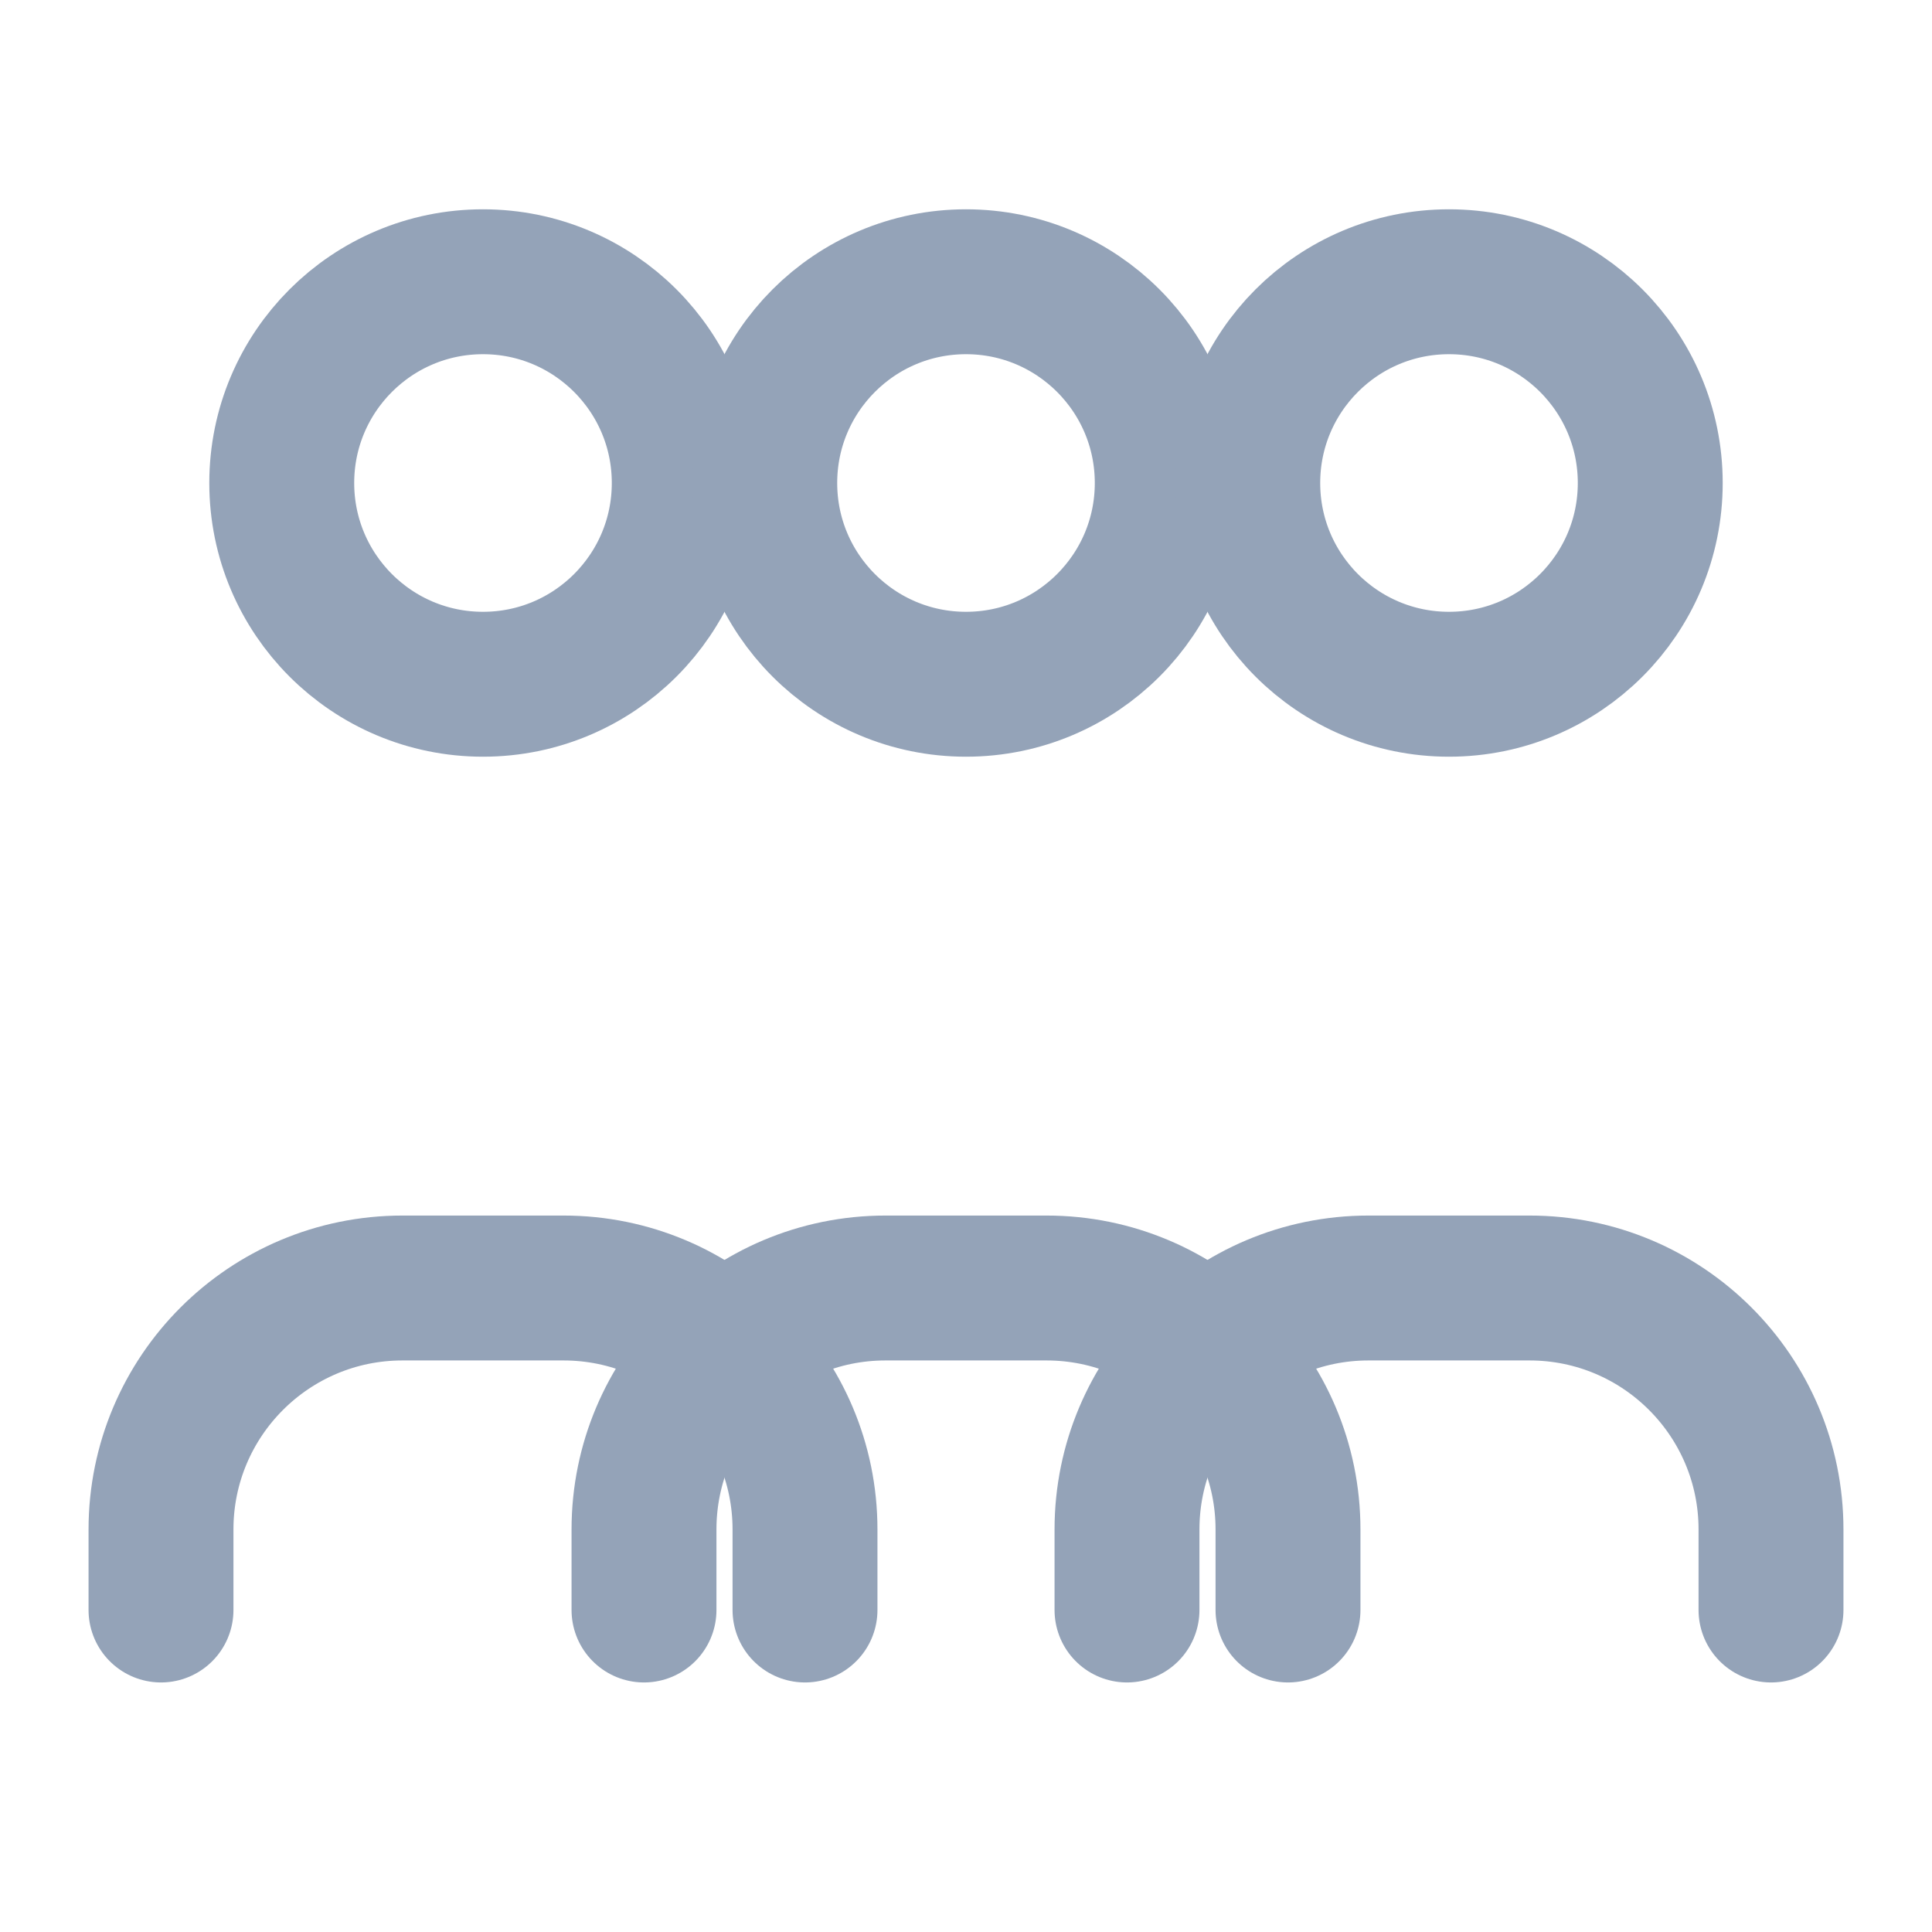
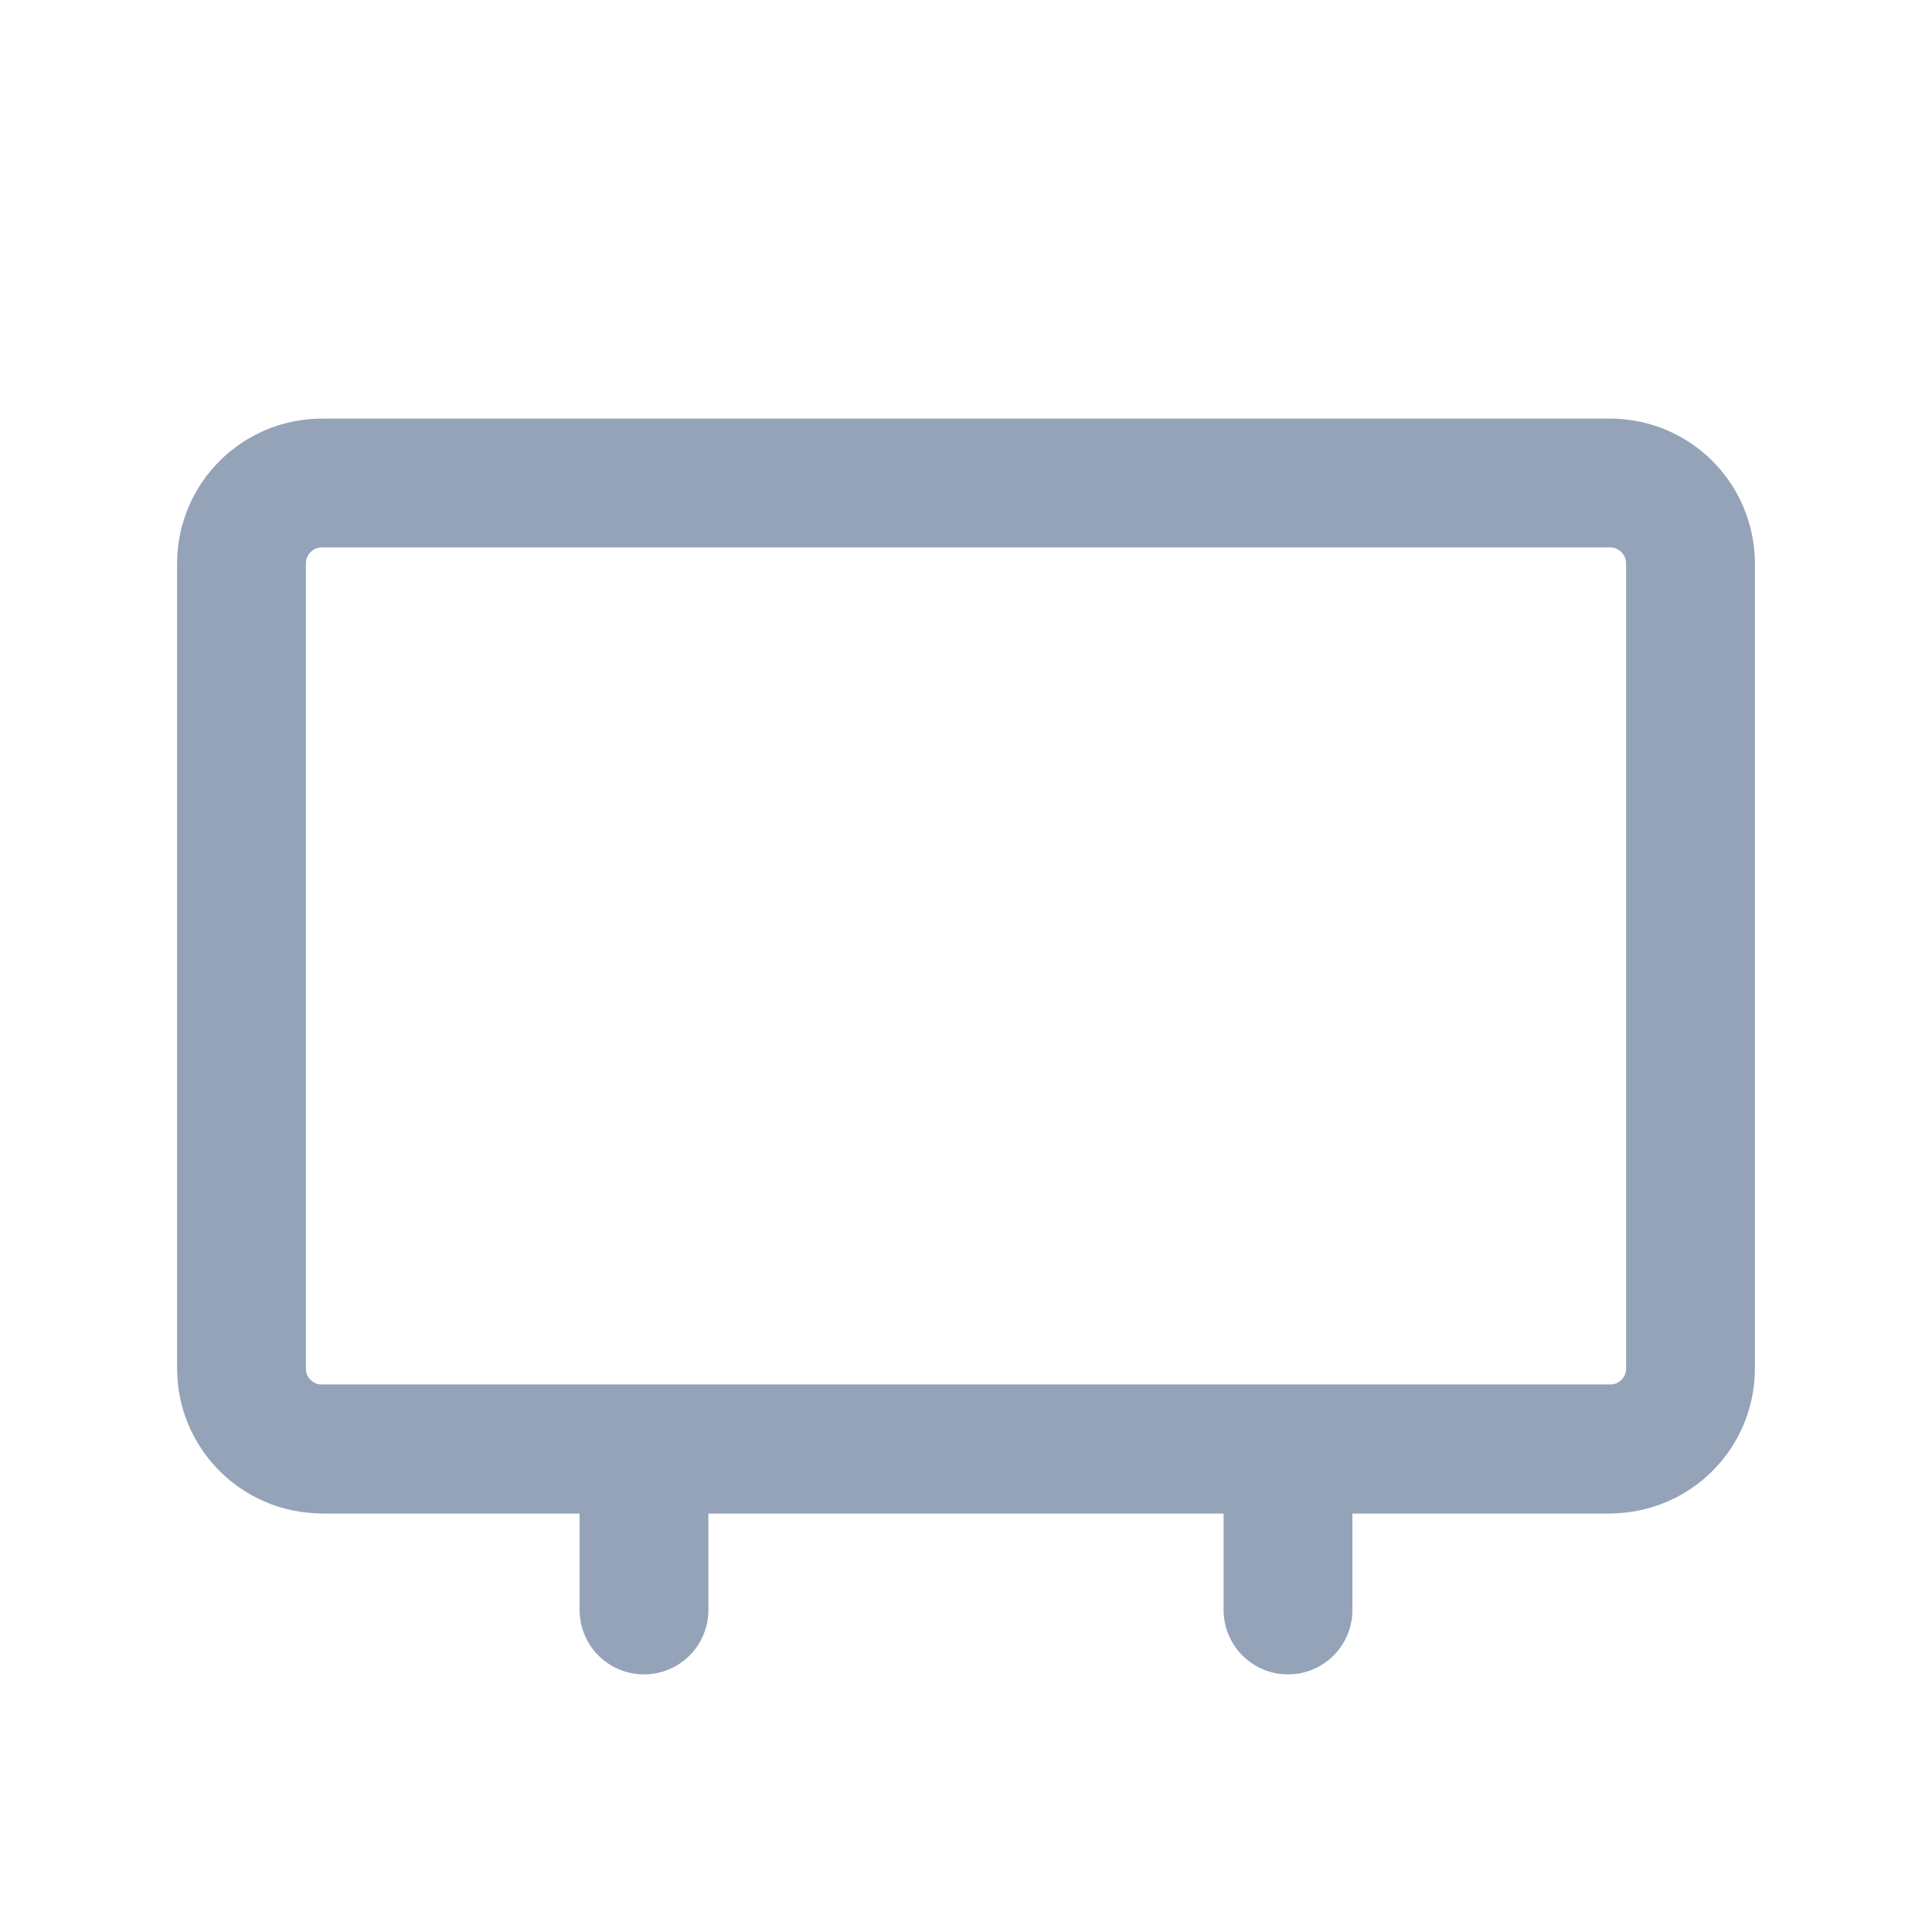
- <svg xmlns="http://www.w3.org/2000/svg" width="24" height="24" viewBox="0 0 24 24" fill="none" stroke="#94a3b8" stroke-width="1.8" stroke-linecap="round" stroke-linejoin="round">
-   <circle cx="6" cy="6" r="2.5" />
-   <path d="M2 20v-1a3 3 0 0 1 3-3h2a3 3 0 0 1 3 3v1" />
-   <circle cx="12" cy="6" r="2.5" />
-   <path d="M8 20v-1a3 3 0 0 1 3-3h2a3 3 0 0 1 3 3v1" />
-   <circle cx="18" cy="6" r="2.5" />
-   <path d="M14 20v-1a3 3 0 0 1 3-3h2a3 3 0 0 1 3 3v1" />
+ <svg xmlns="http://www.w3.org/2000/svg" width="24" height="24" viewBox="0 0 24 24" fill="none" stroke="#94a3b8" stroke-width="1.6" stroke-linecap="round" stroke-linejoin="round">
+   <rect x="3" y="6" width="18" height="12" rx="1" />
+   <path d="M8 18v2M16 18v2M4 18h16" />
</svg>
